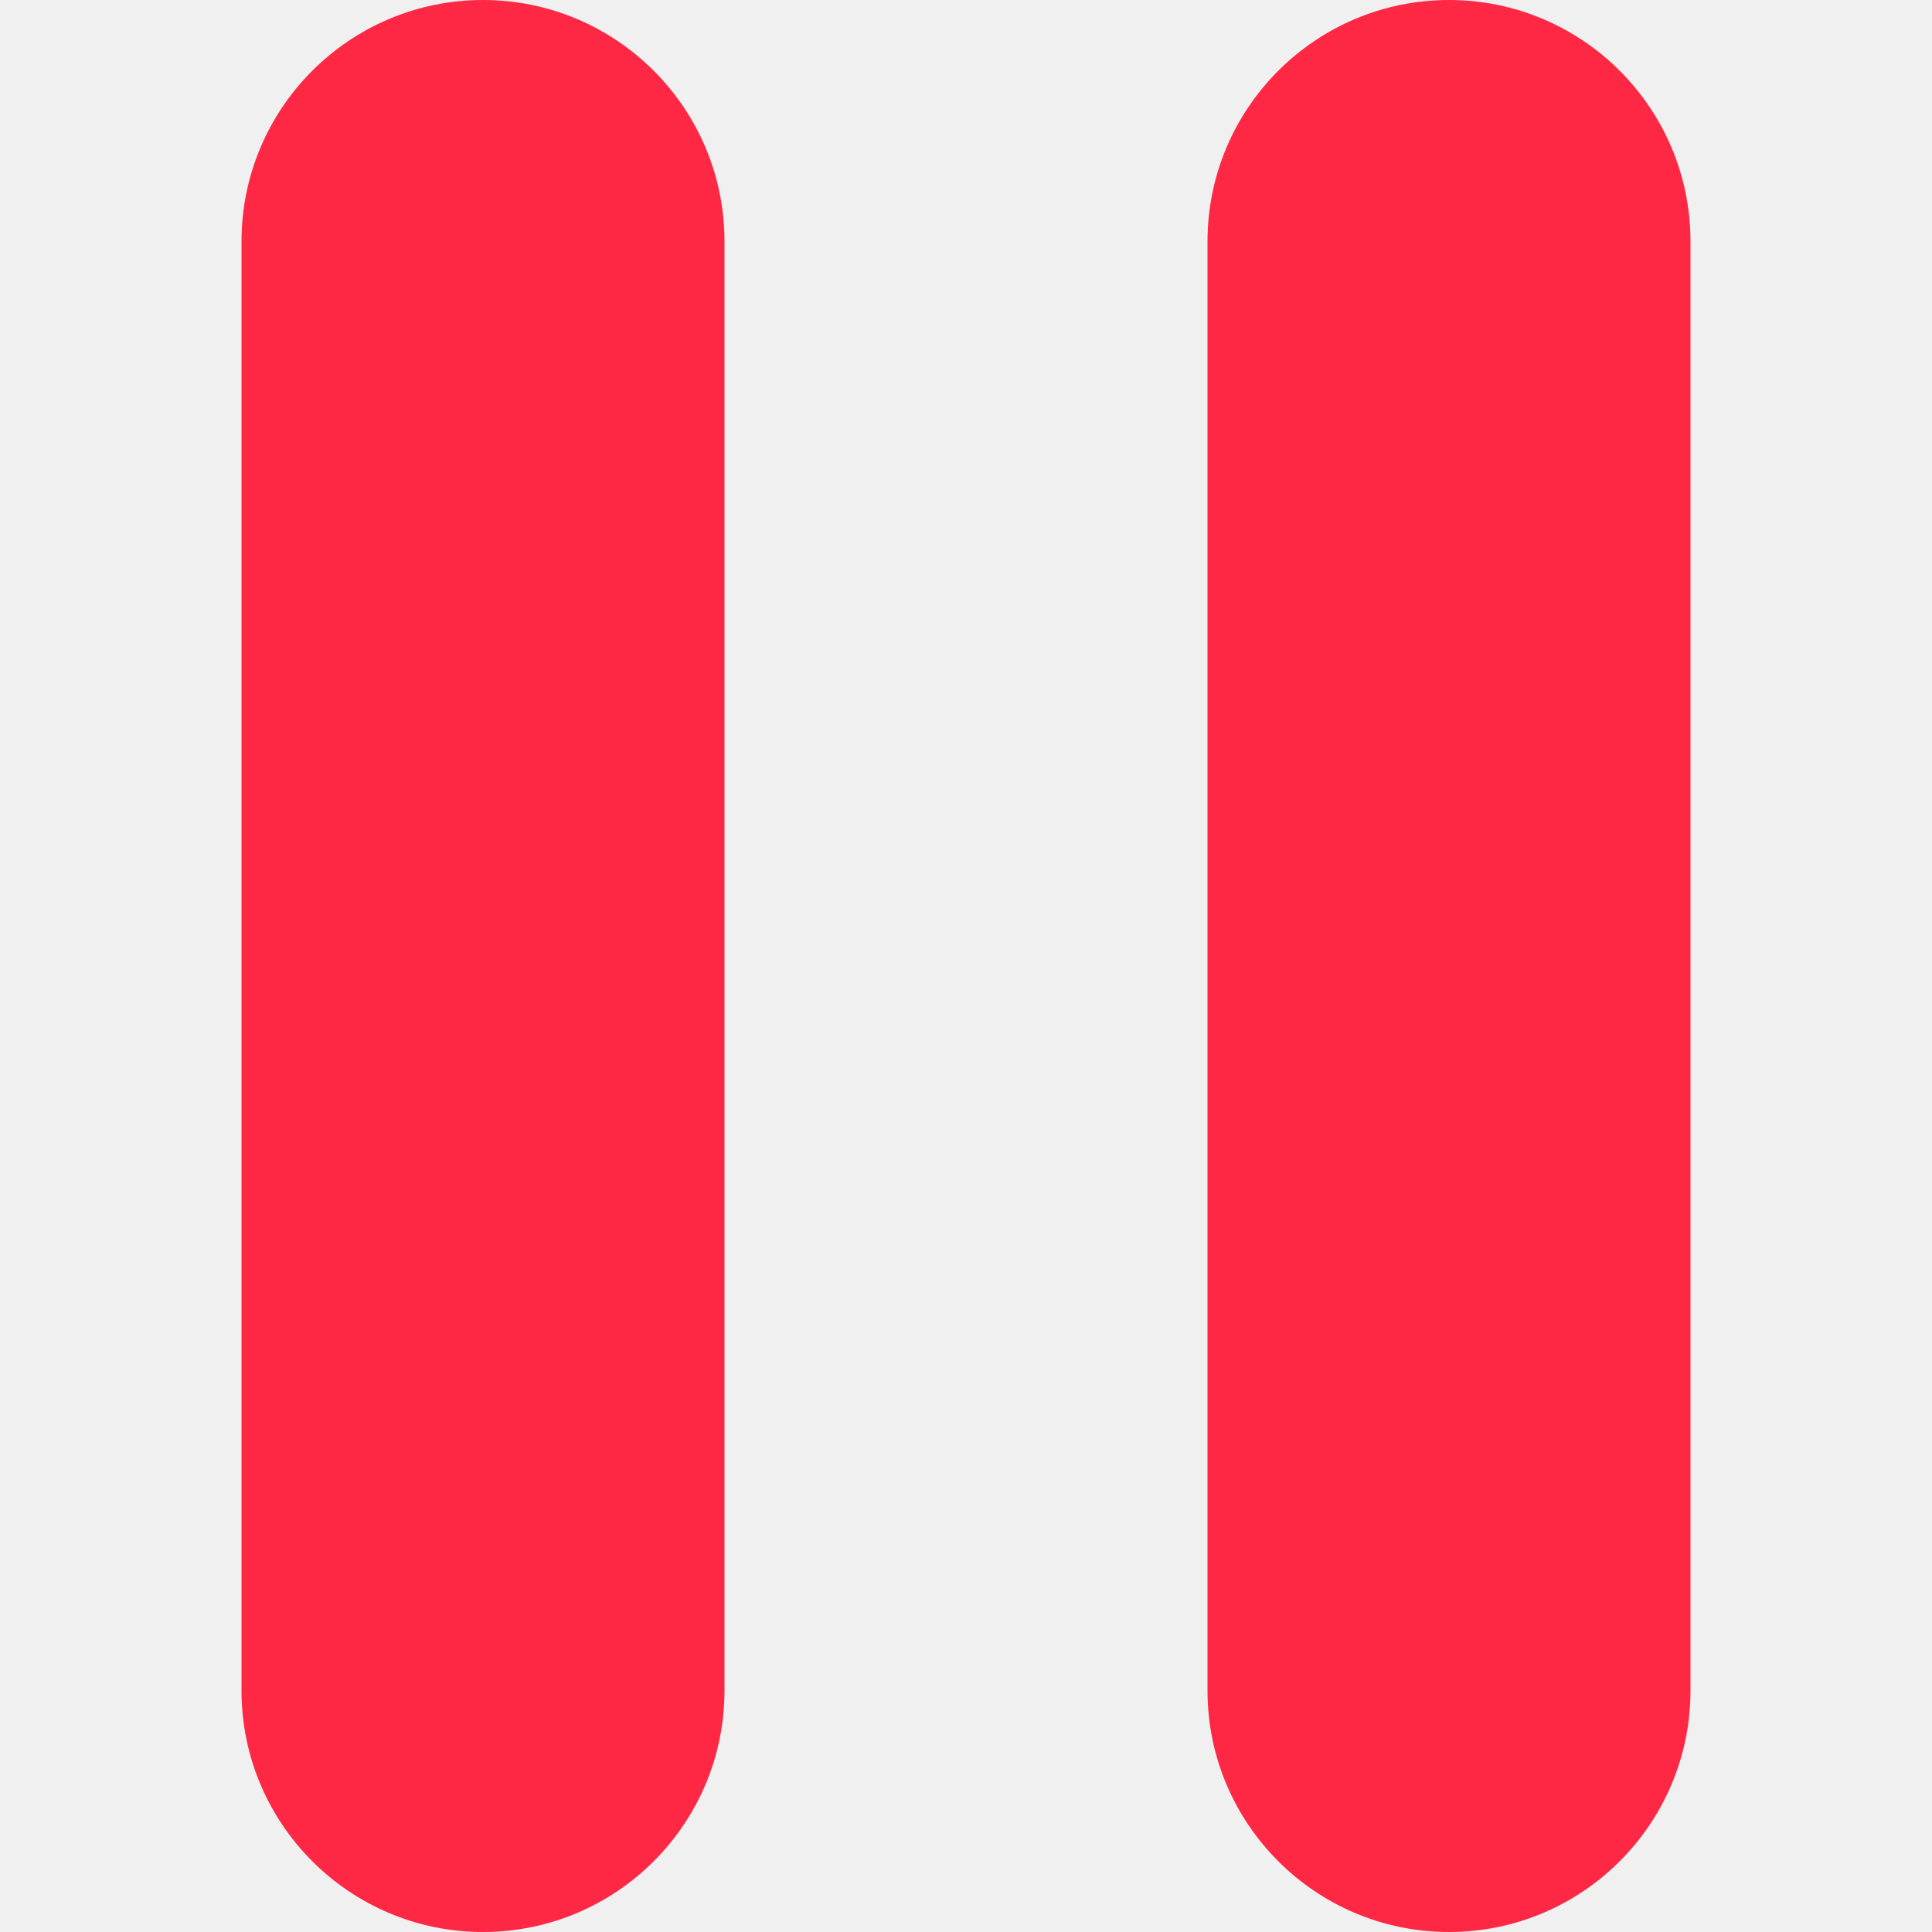
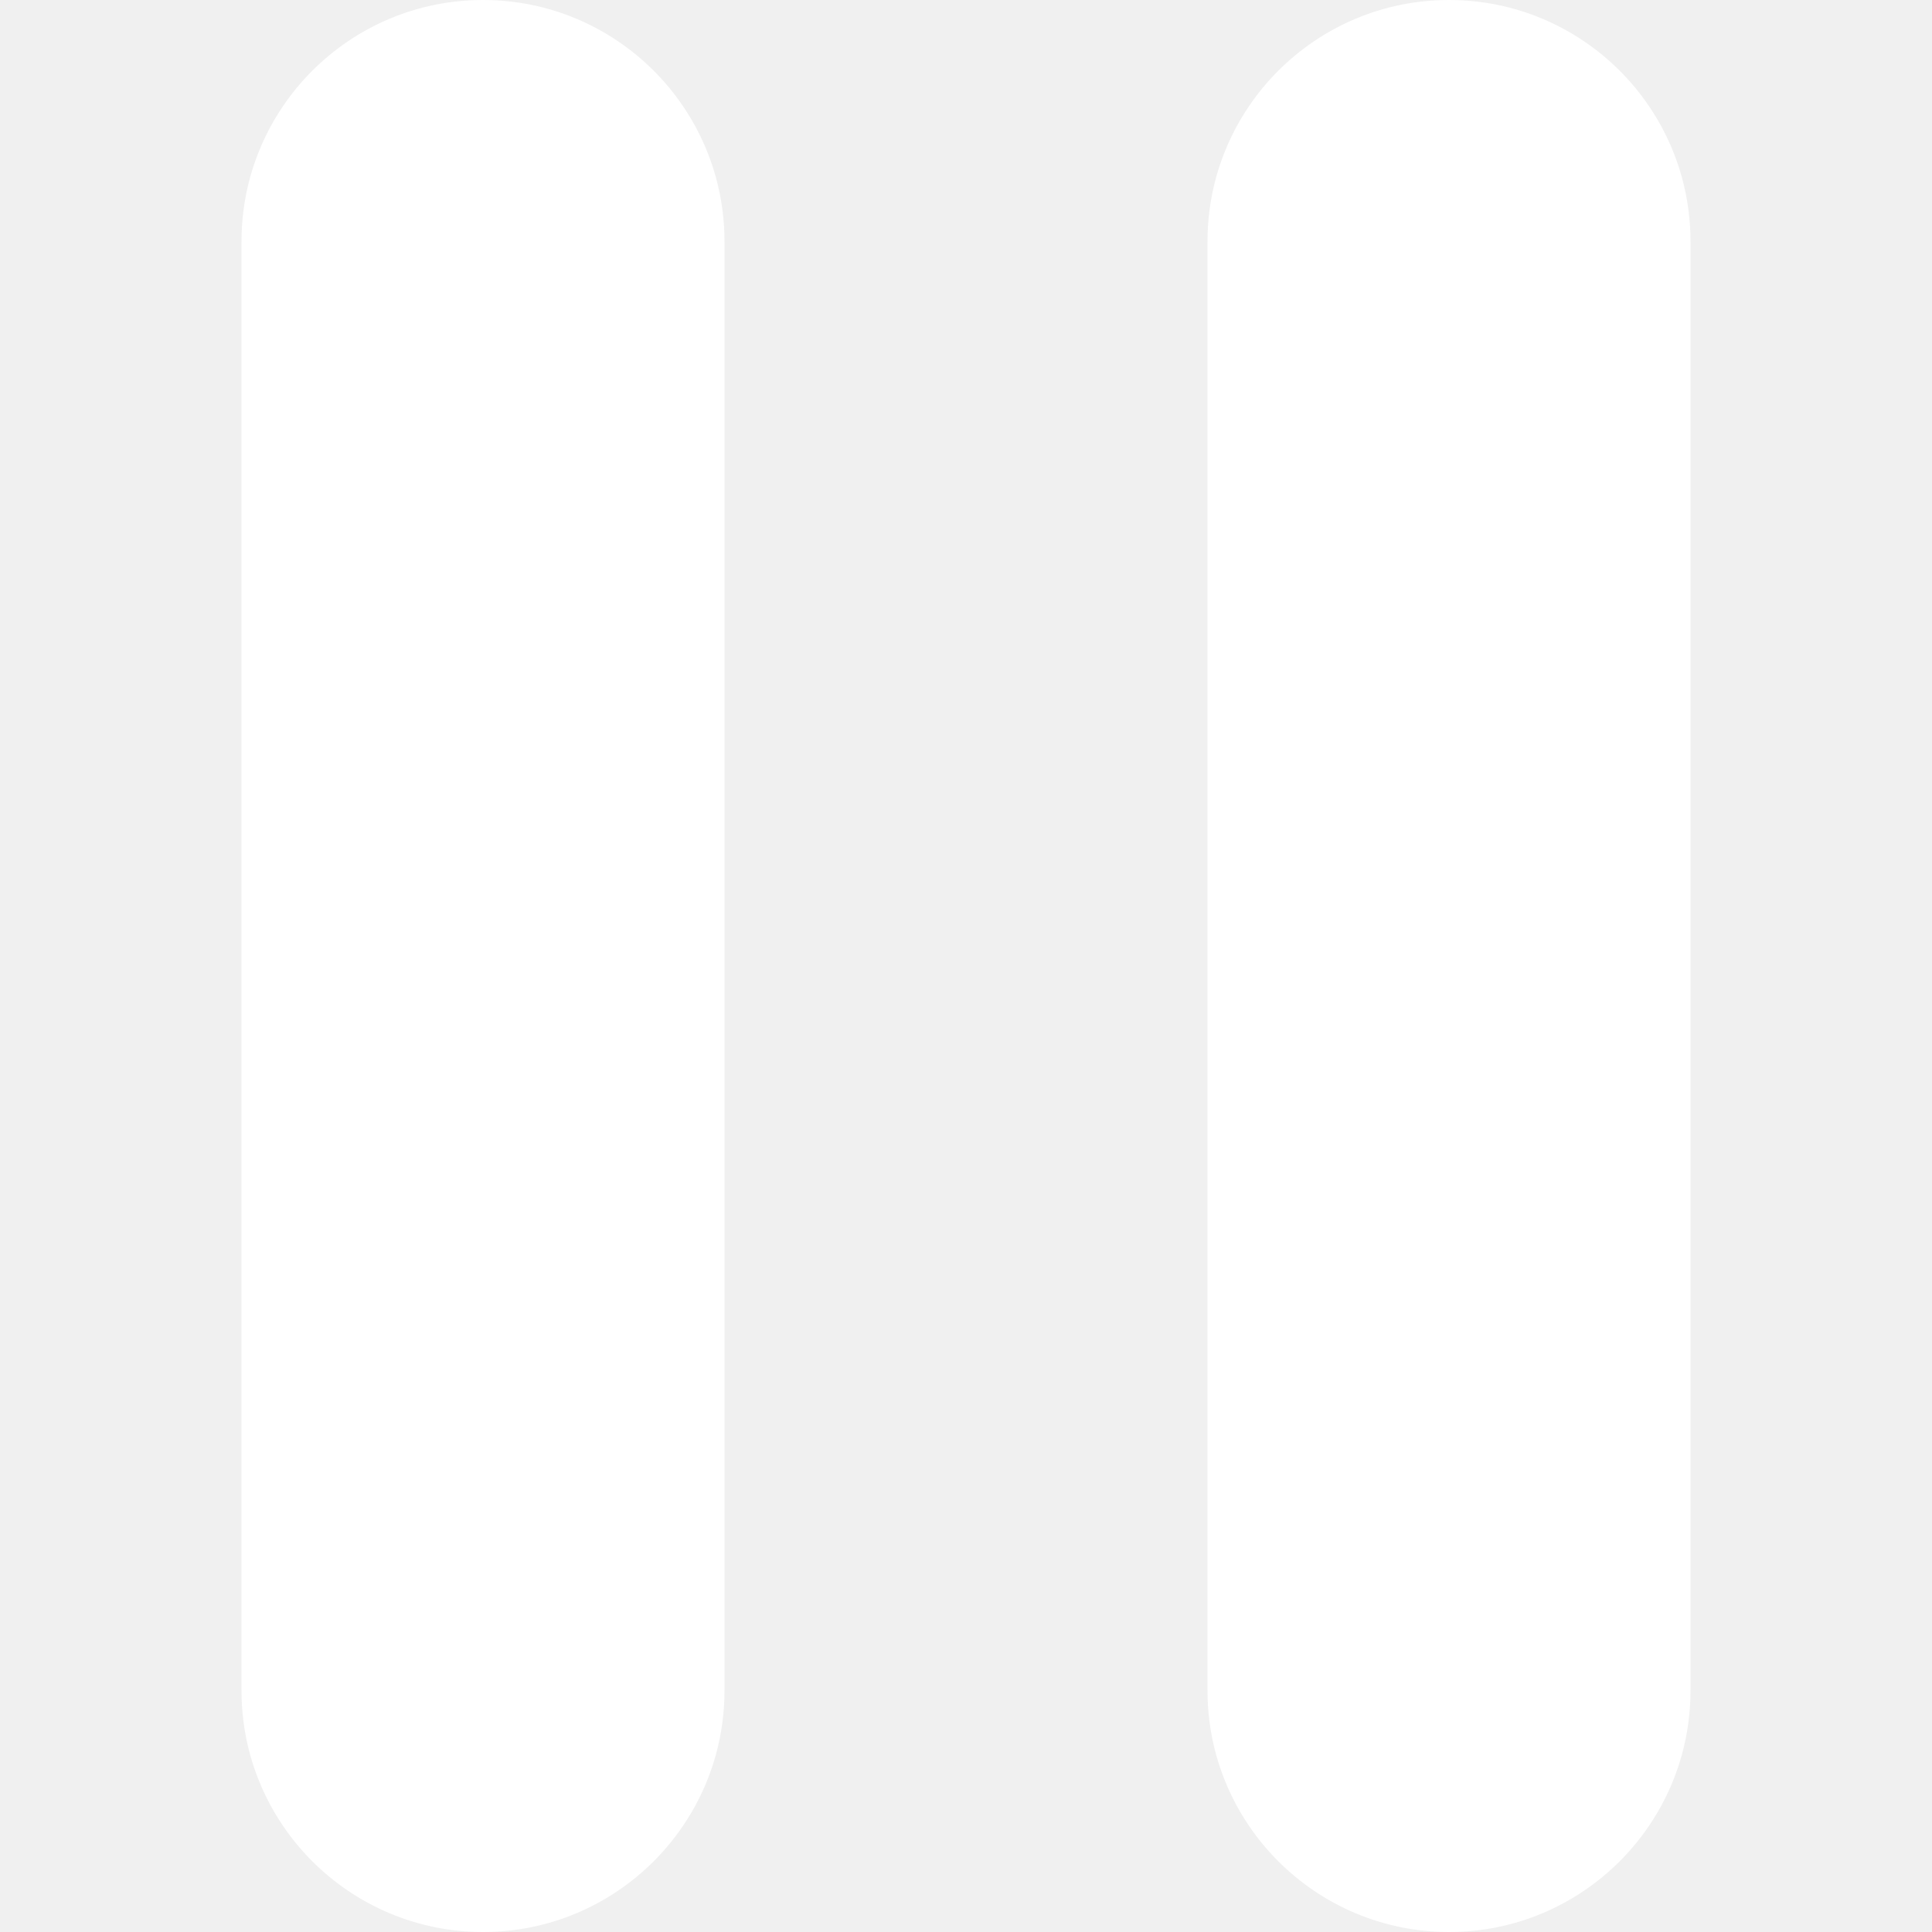
<svg xmlns="http://www.w3.org/2000/svg" width="30px" height="30px" viewBox="-1 0 8 8" version="1.1" fill="#000000">
  <g id="SVGRepo_bgCarrier" stroke-width="0" />
  <g id="SVGRepo_tracerCarrier" stroke-linecap="round" stroke-linejoin="round" />
  <g id="SVGRepo_iconCarrier">
    <defs> </defs>
    <g id="Page-1" stroke="none" stroke-width="1" fill="none" fill-rule="evenodd">
-       <g id="Dribbble-Light-Preview" transform="translate(-227, -3765)" fill="#fe2844">
+       <g id="Dribbble-Light-Preview" transform="translate(-227, -3765)" fill="white">
        <g id="icons" transform="translate(56, 160)">
          <path d="M172,3605 C171.448,3605 171,3605.448 171,3606 L171,3612 C171,3612.552 171.448,3613 172,3613 C172.552,3613 173,3612.552 173,3612 L173,3606 C173,3605.448 172.552,3605 172,3605 M177,3606 L177,3612 C177,3612.552 176.552,3613 176,3613 C175.448,3613 175,3612.552 175,3612 L175,3606 C175,3605.448 175.448,3605 176,3605 C176.552,3605 177,3605.448 177,3606" id="pause-[#fe2844]"> </path>
        </g>
      </g>
    </g>
  </g>
</svg>
